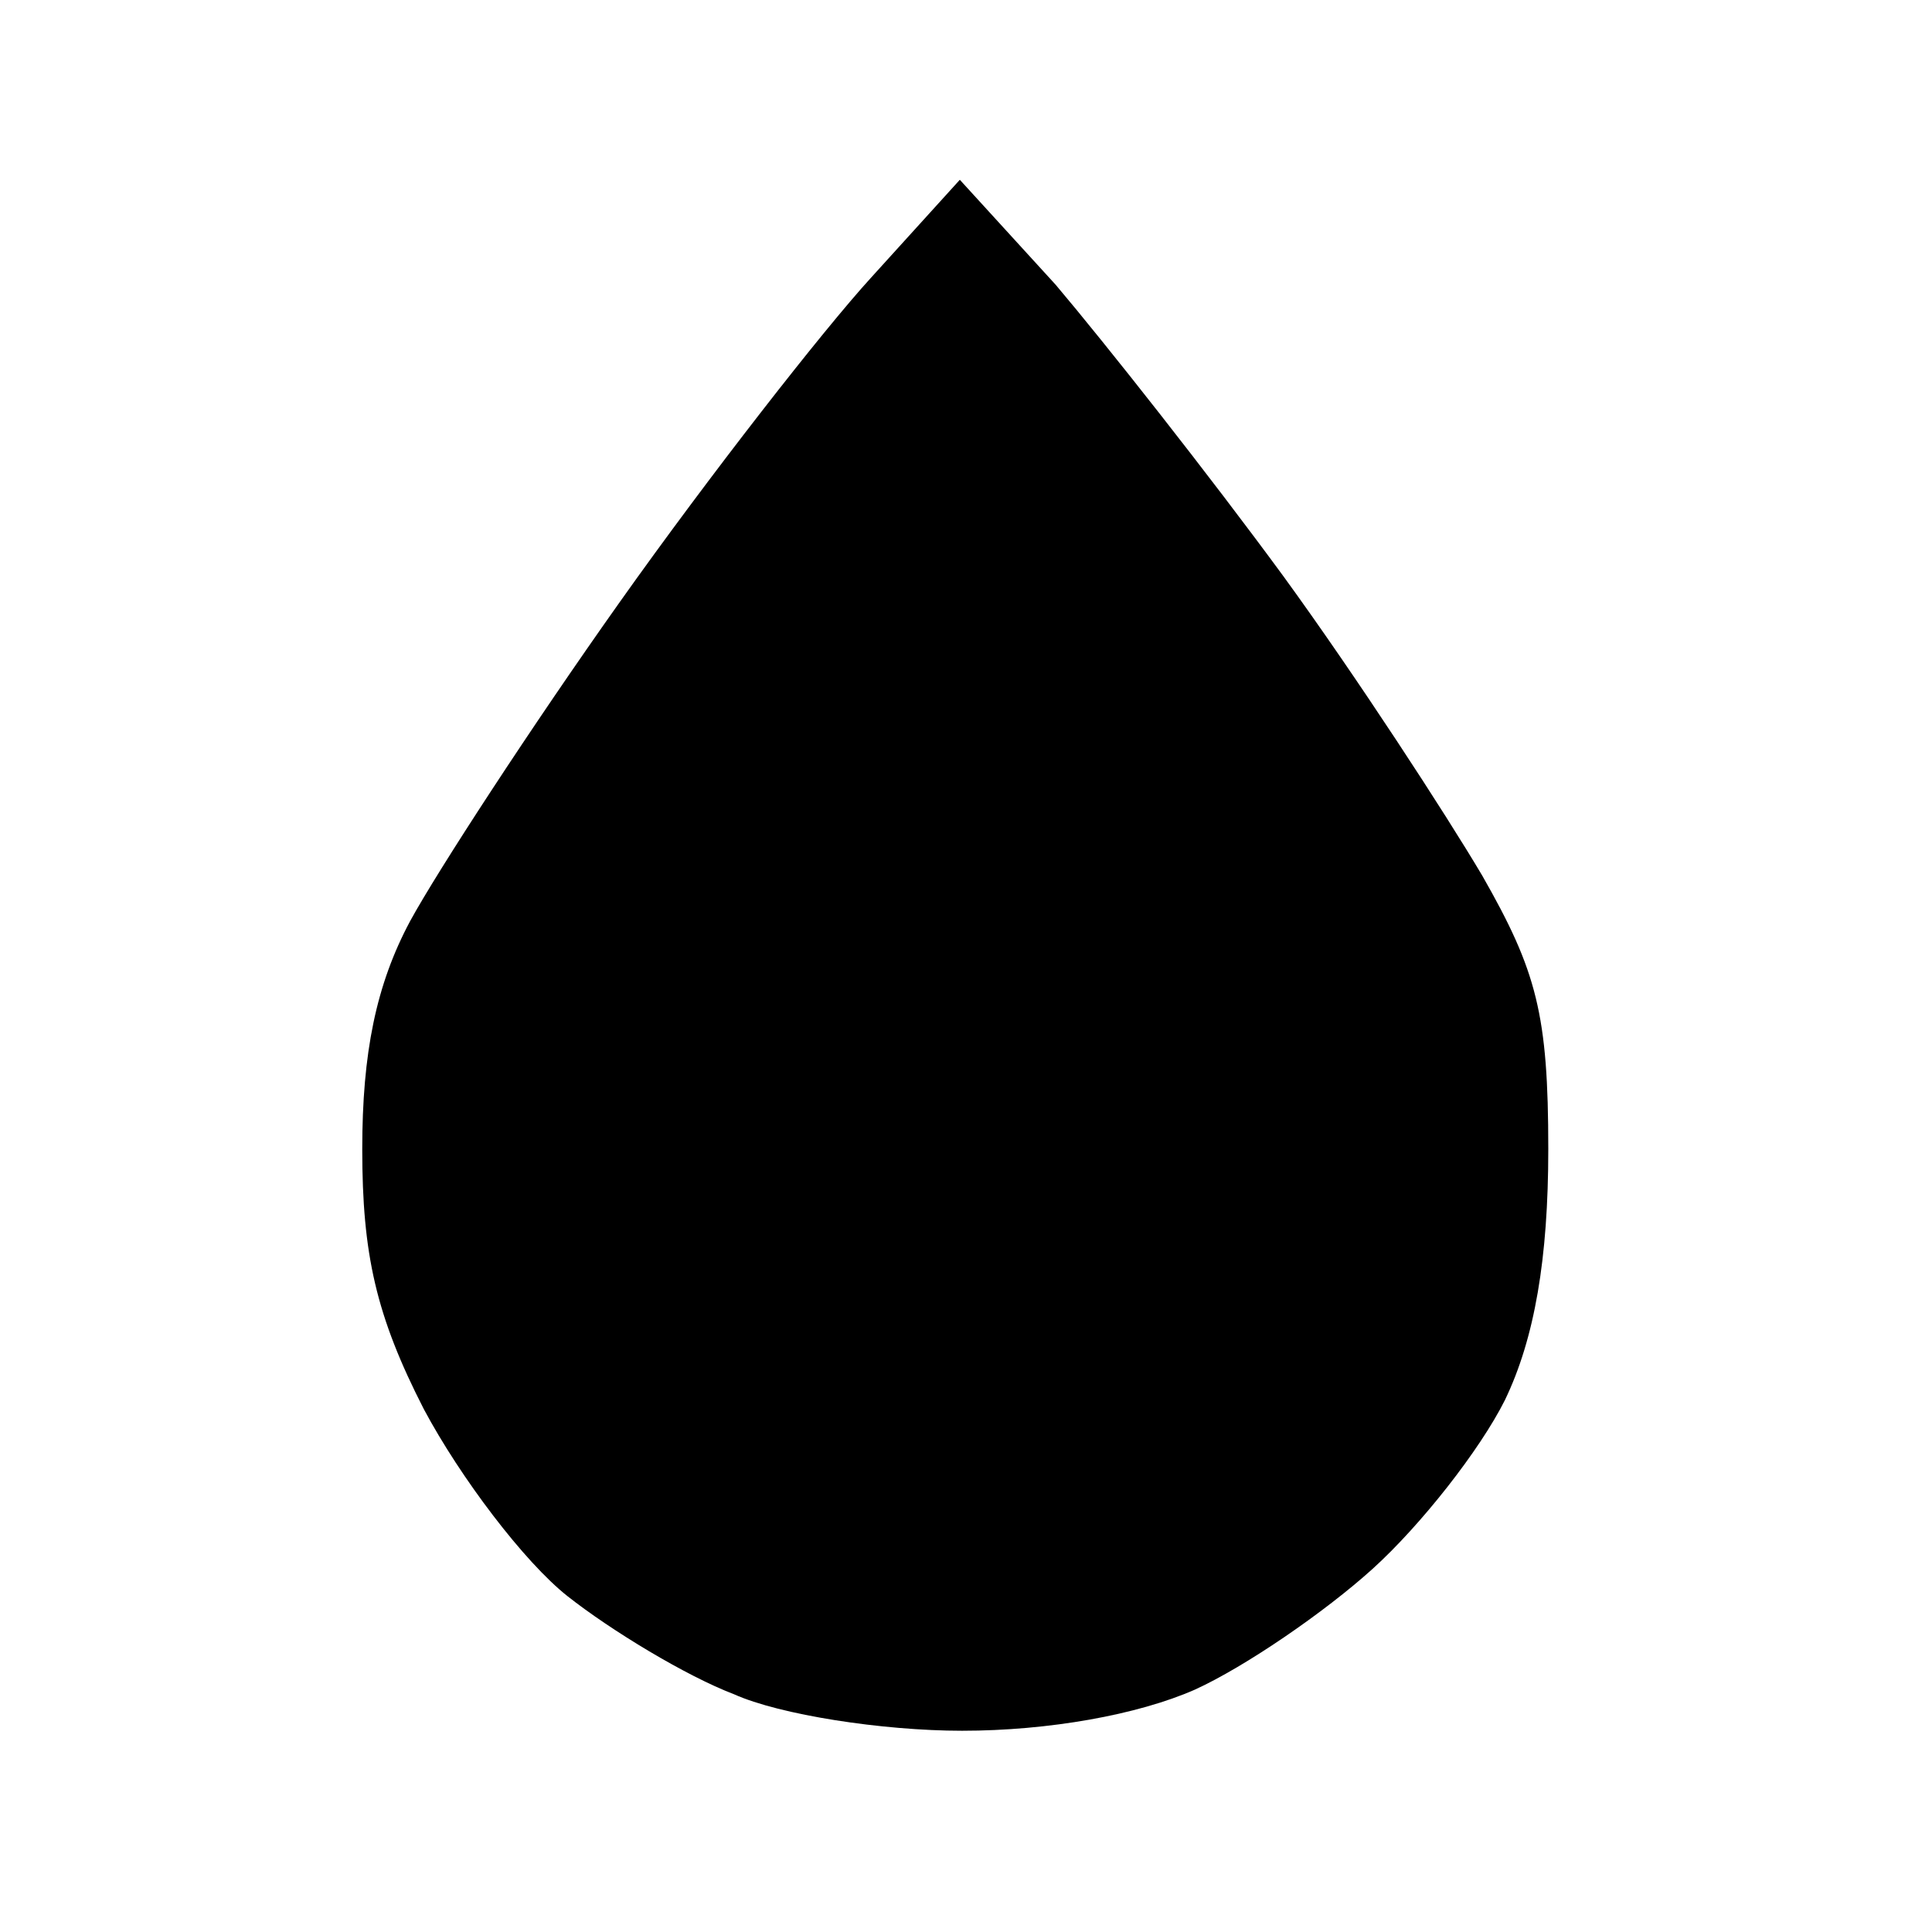
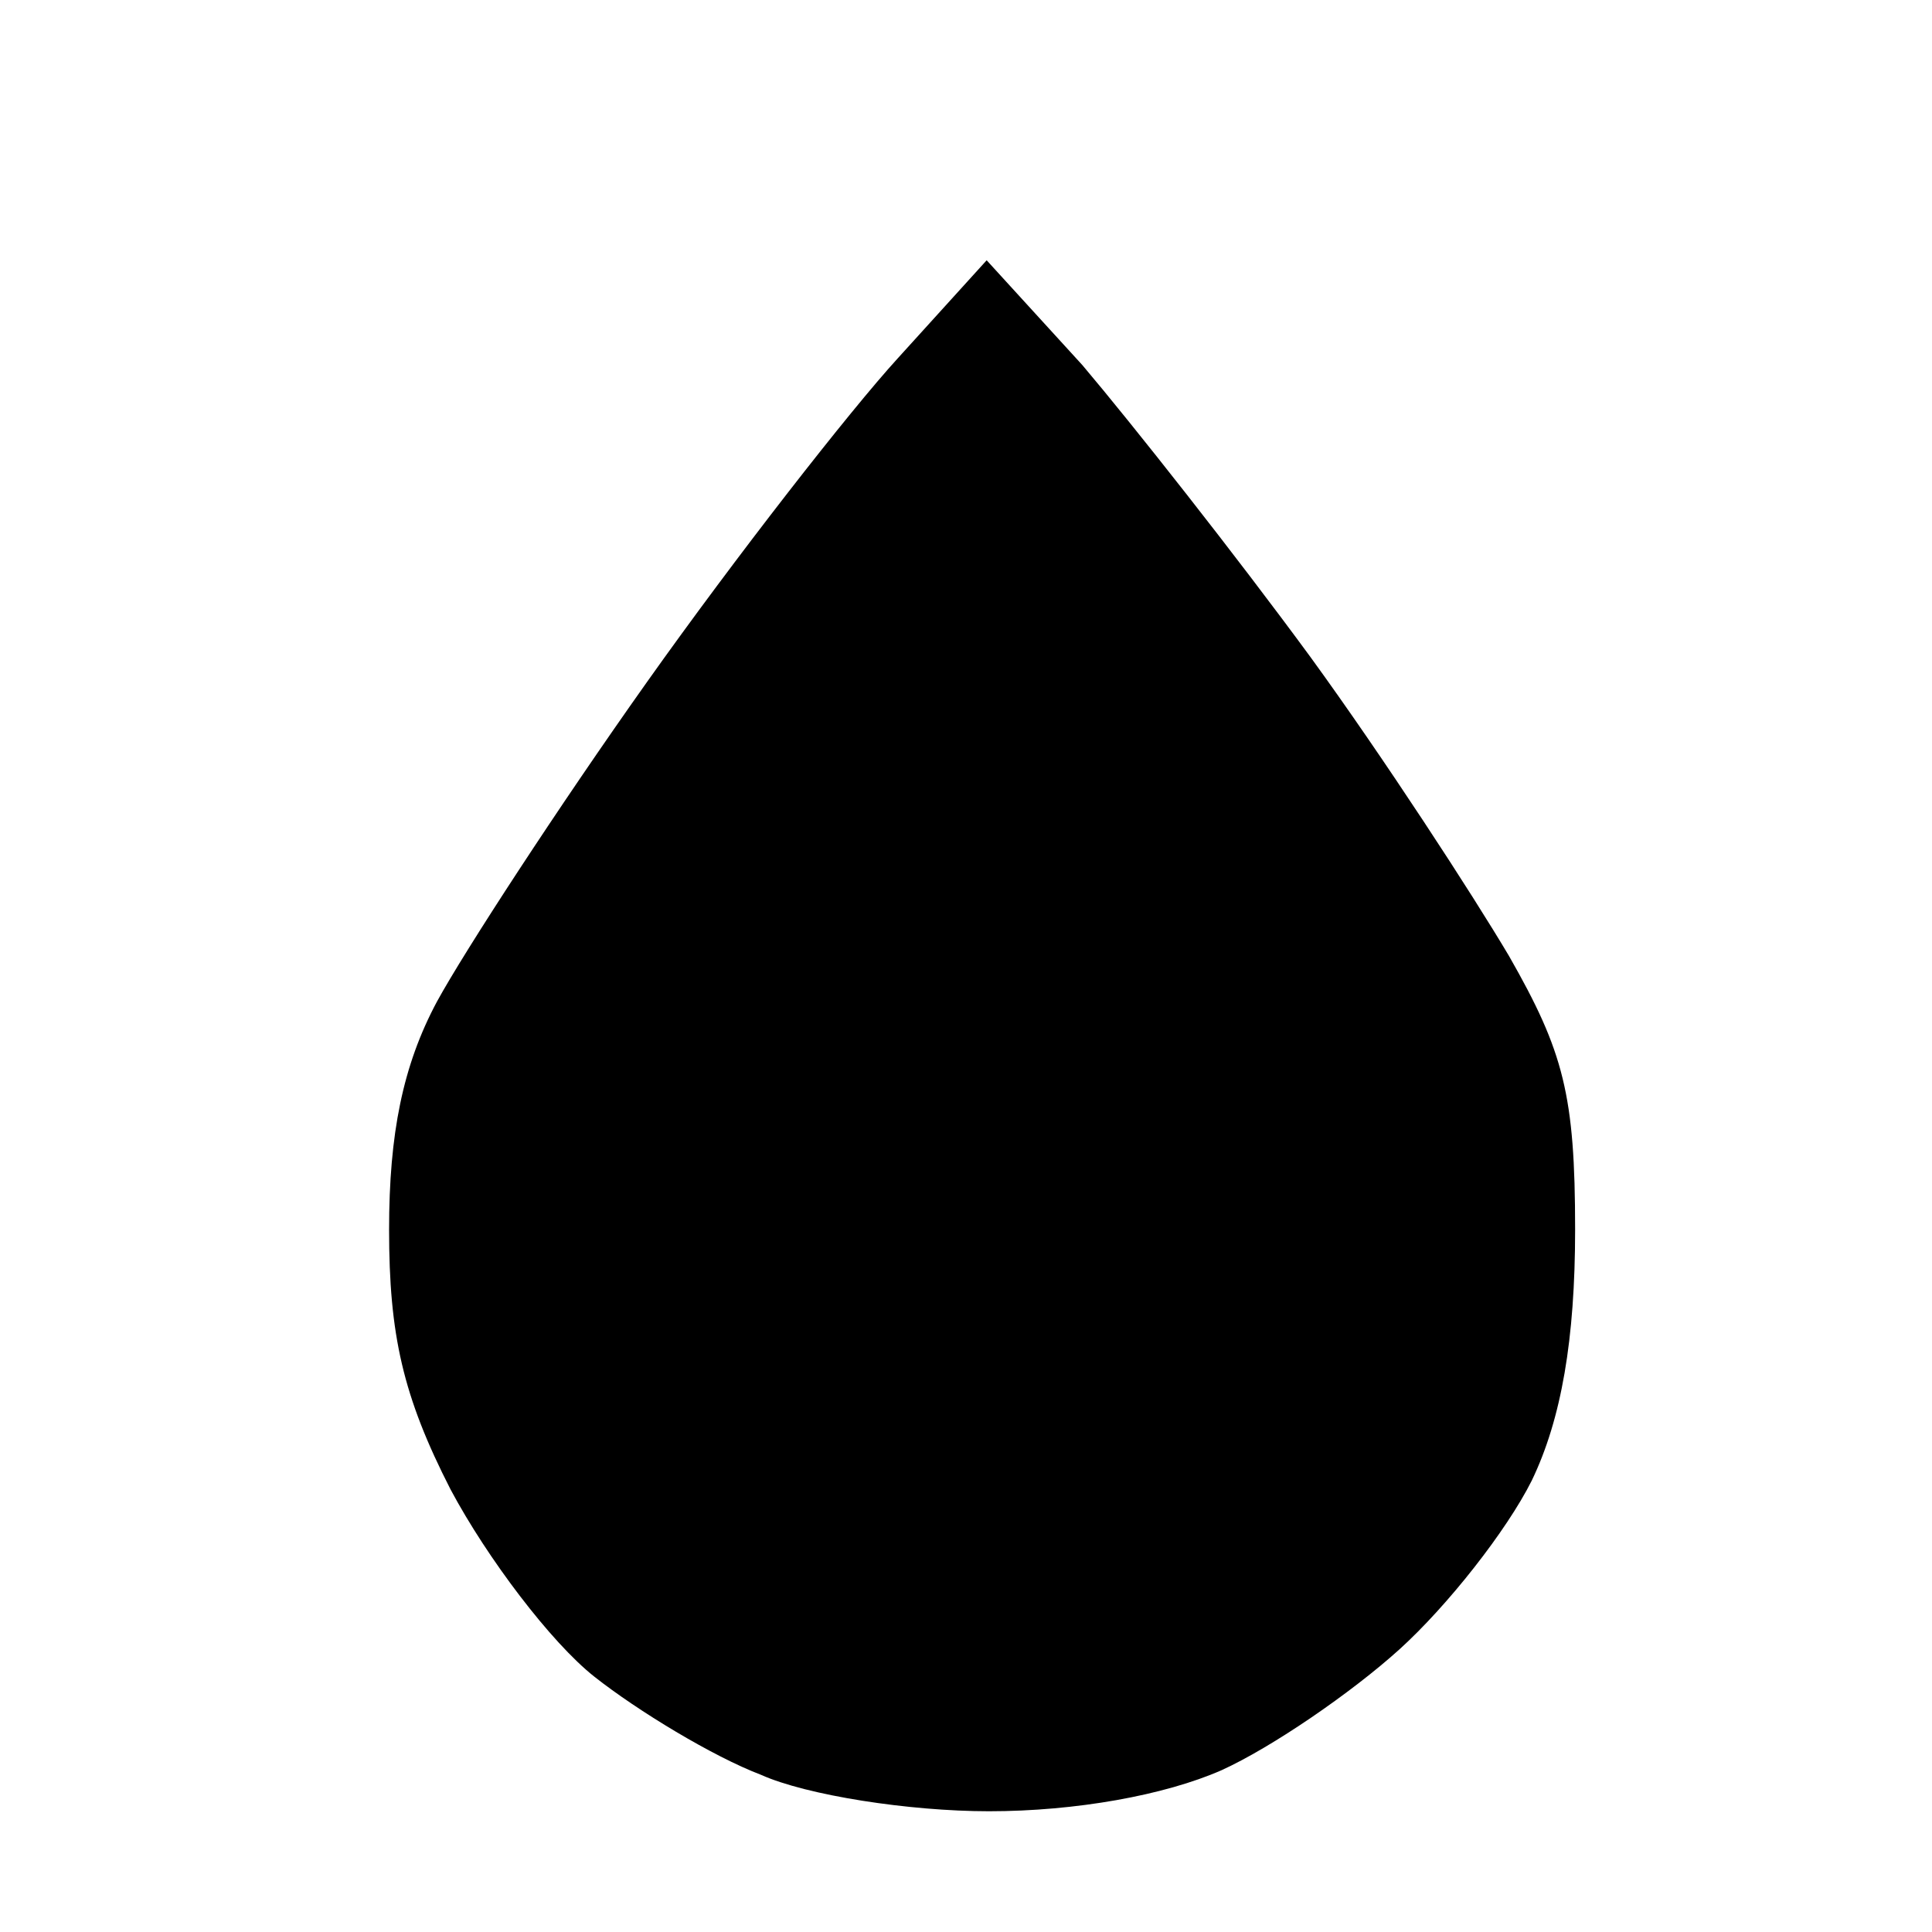
<svg xmlns="http://www.w3.org/2000/svg" version="1.2" viewBox="0 0 72 72" width="72" height="72">
-   <path id="Path 0" fill="currentColor" class="opacity-100" transform="translate(5, 5) scale(0.85 0.85)" d="m32.3 6.3c-2.1 2.3-7.1 8.7-11 14.2-3.9 5.5-8 11.8-9.2 14-1.5 2.8-2.1 5.8-2.1 10 0 4.6 0.6 7.3 2.7 11.4 1.6 3 4.4 6.7 6.3 8.2 1.9 1.5 5.2 3.5 7.3 4.3 2 0.9 6.5 1.6 10 1.6 3.8 0 7.7-0.7 10.2-1.8 2.2-1 5.7-3.4 7.8-5.3 2.1-1.9 4.7-5.2 5.8-7.4 1.3-2.7 1.9-6.2 1.9-11 0-5.9-0.5-7.8-2.9-12-1.6-2.7-5.5-8.7-8.7-13.1-3.3-4.5-7.8-10.2-10-12.8l-4.2-4.6z" />
+   <path id="Path 0" fill="currentColor" class="opacity-100" transform="translate(6, 8) scale(0.85 0.85)" d="m32.3 6.3c-2.1 2.3-7.1 8.7-11 14.2-3.9 5.5-8 11.8-9.2 14-1.5 2.8-2.1 5.8-2.1 10 0 4.6 0.6 7.3 2.7 11.4 1.6 3 4.4 6.7 6.3 8.2 1.9 1.5 5.2 3.5 7.3 4.3 2 0.9 6.5 1.6 10 1.6 3.8 0 7.7-0.7 10.2-1.8 2.2-1 5.7-3.4 7.8-5.3 2.1-1.9 4.7-5.2 5.8-7.4 1.3-2.7 1.9-6.2 1.9-11 0-5.9-0.5-7.8-2.9-12-1.6-2.7-5.5-8.7-8.7-13.1-3.3-4.5-7.8-10.2-10-12.8l-4.2-4.6z" />
</svg>
